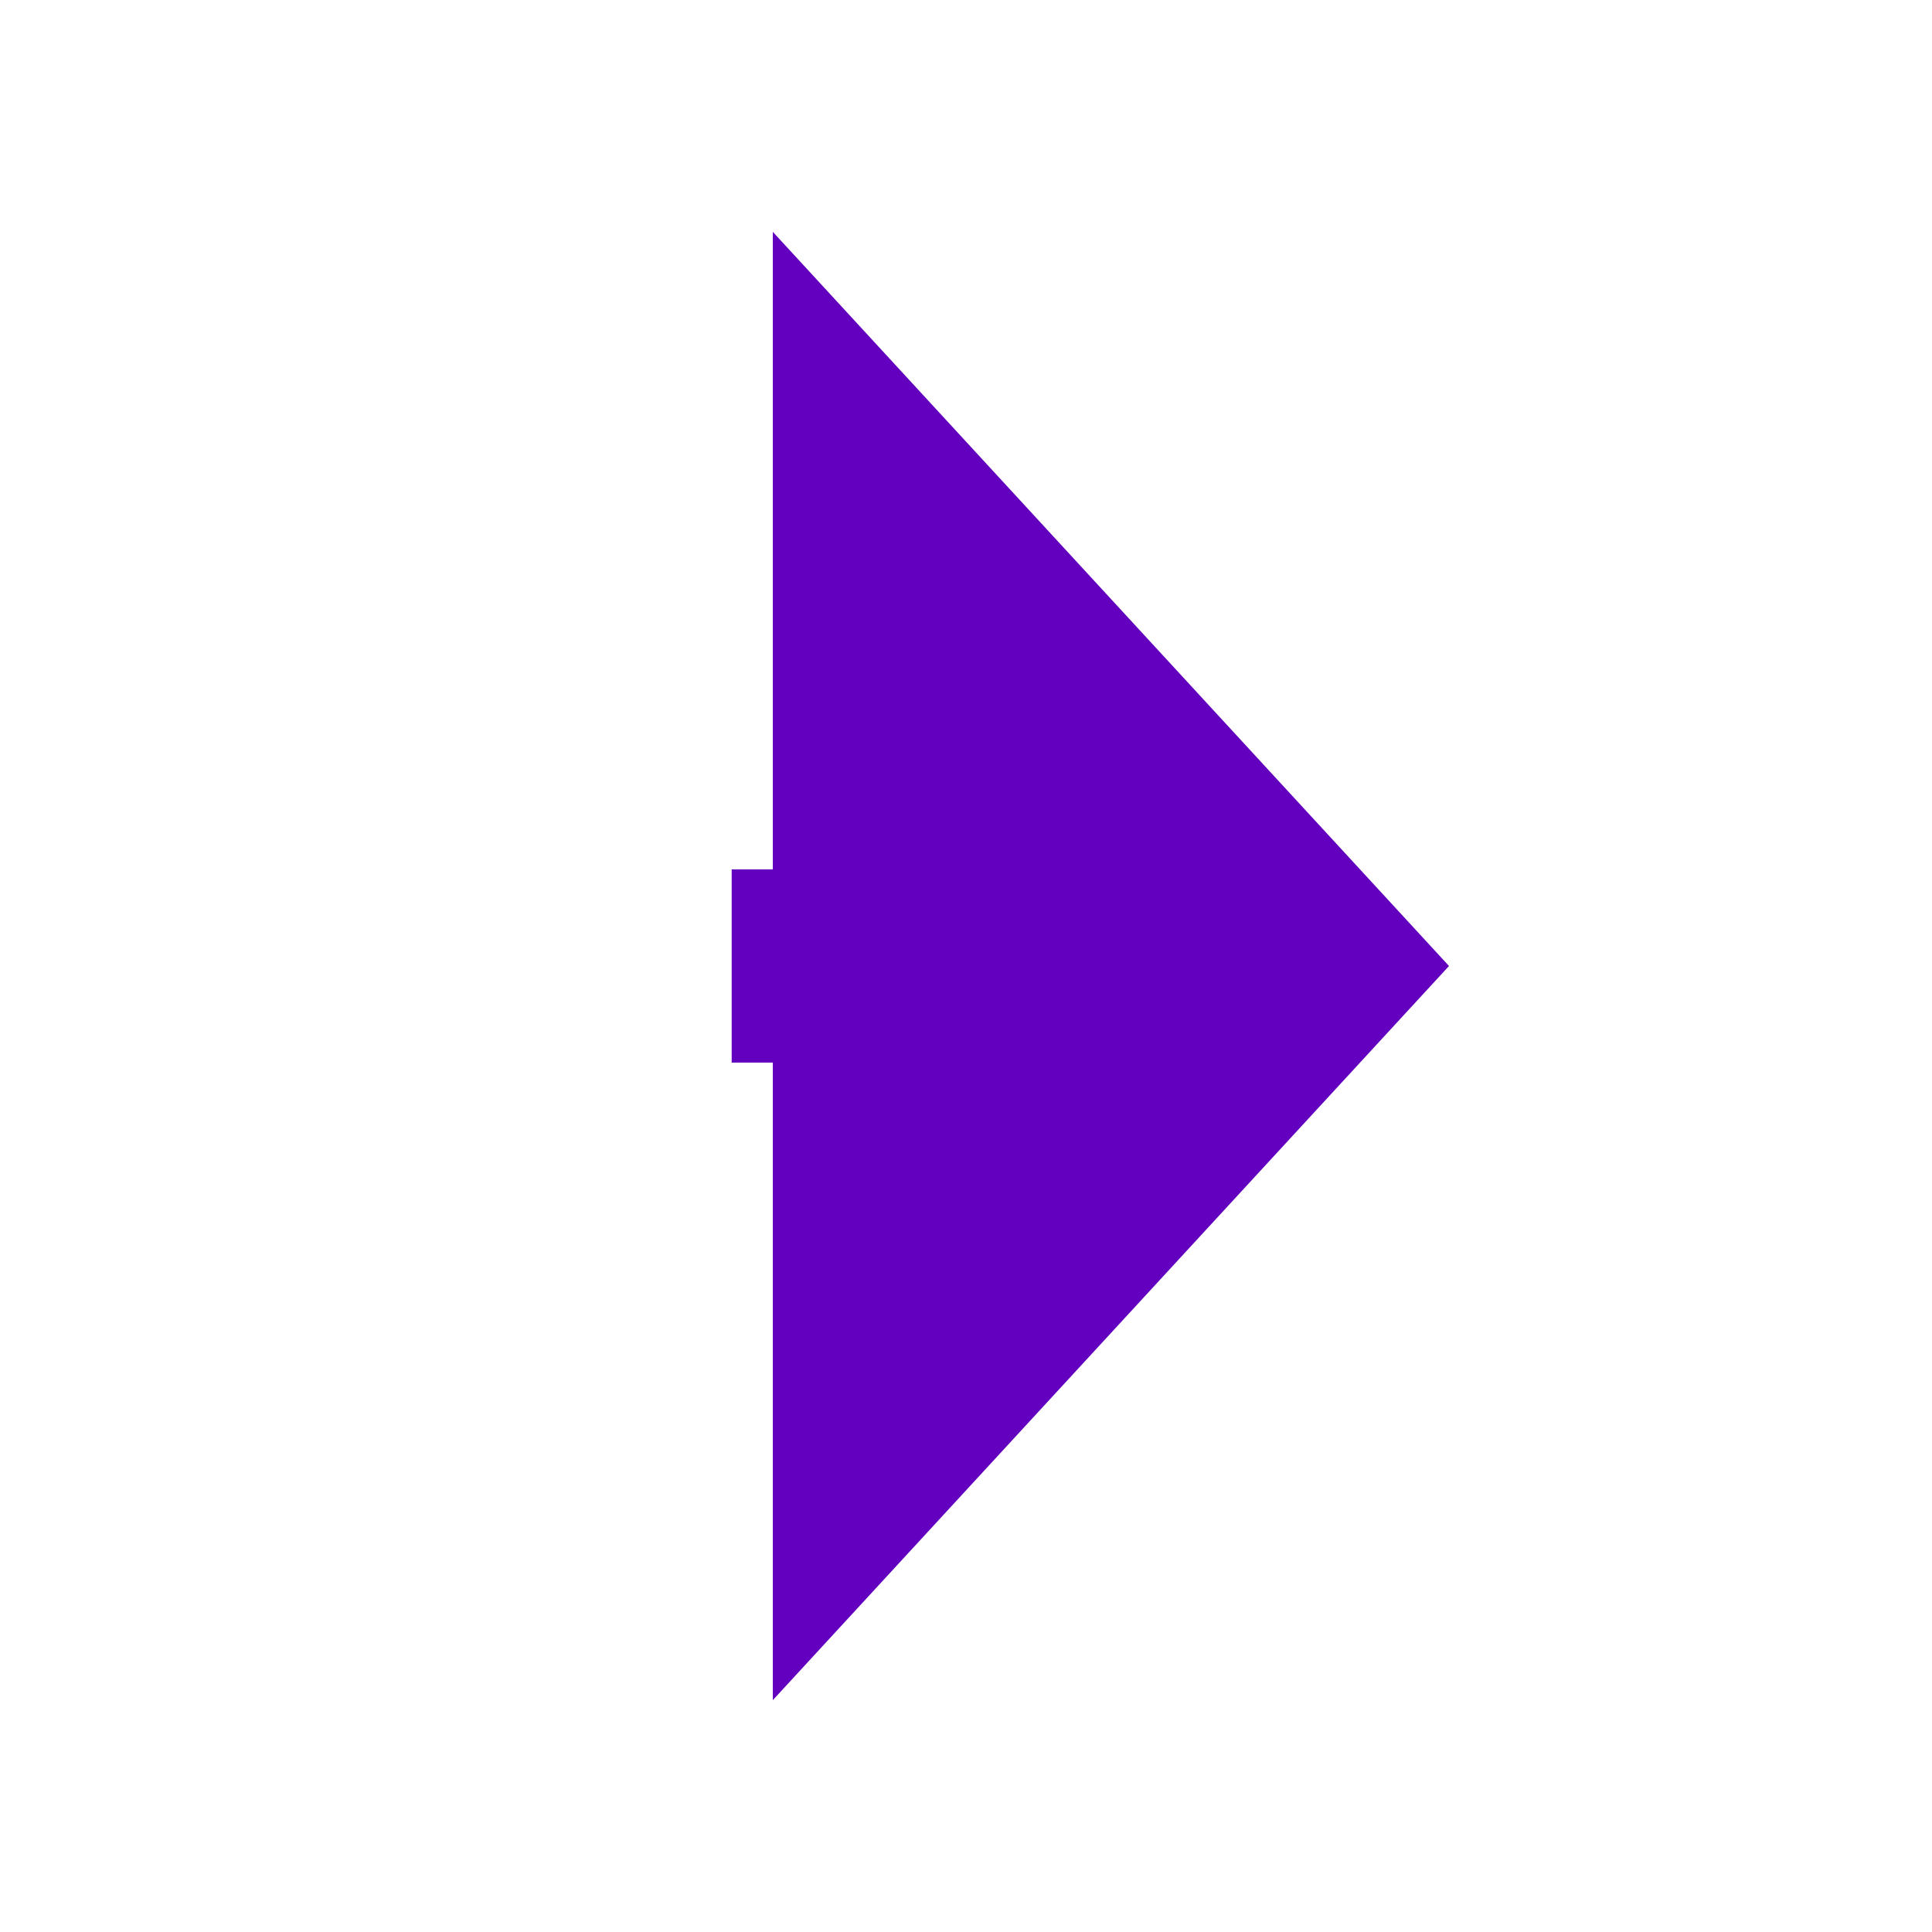
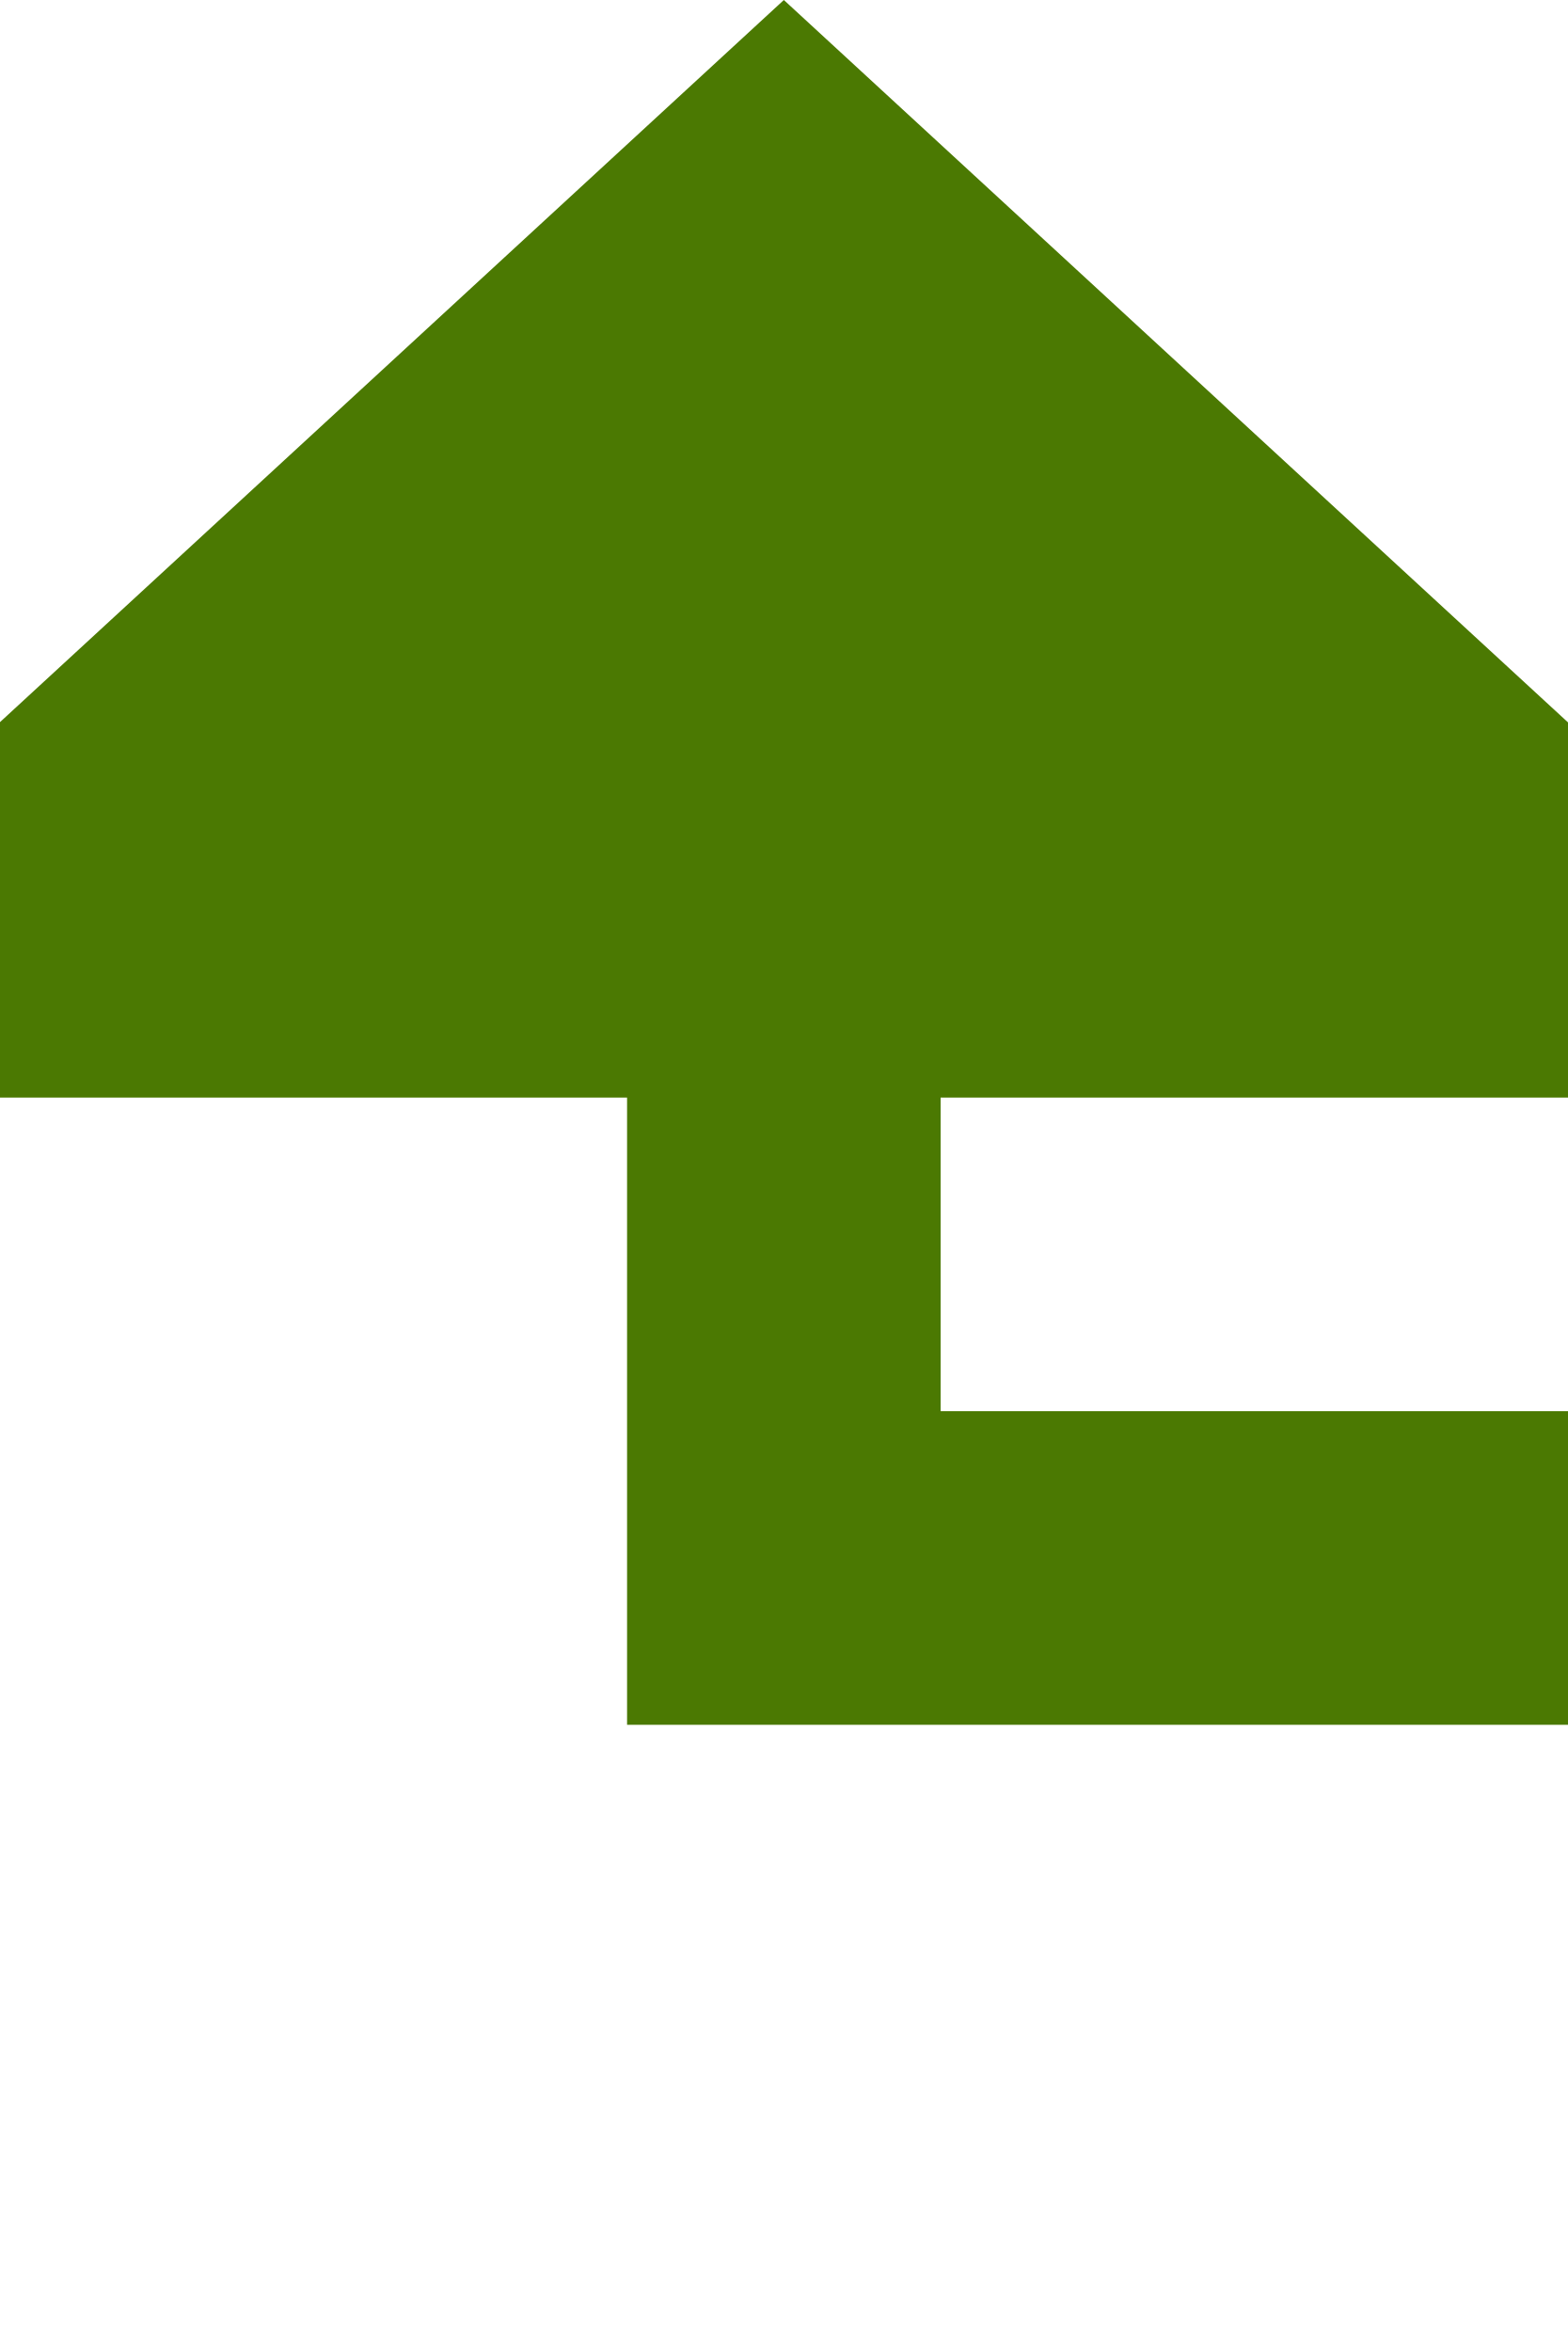
- <svg xmlns="http://www.w3.org/2000/svg" version="1.1" width="20px" height="20px" preserveAspectRatio="xMinYMid meet" viewBox="4427 905  20 18">
-   <path d="M 4294 694  L 4360 694  L 4360 795  A 3 3 0 0 1 4363 798 A 3 3 0 0 1 4360 801 L 4360 914  L 4436 914  " stroke-width="2" stroke-dasharray="18,8" stroke="#6300bf" fill="none" />
-   <path d="M 4435 921.6  L 4442 914  L 4435 906.4  L 4435 921.6  Z " fill-rule="nonzero" fill="#6300bf" stroke="none" />
+ <svg xmlns="http://www.w3.org/2000/svg" version="1.1" width="10px" height="15px" preserveAspectRatio="xMidYMin meet" viewBox="4827 679  8 15">
+   <path d="M 4600 930  L 4856 930  L 4856 801  A 3 3 0 0 0 4859 798 A 3 3 0 0 0 4856 795 L 4856 689  L 4831 689  L 4831 685  " stroke-width="2" stroke-dasharray="18,8" stroke="#4b7902" fill="none" />
+   <path d="M 4838.6 686  L 4831 679  L 4823.4 686  L 4838.6 686  Z " fill-rule="nonzero" fill="#4b7902" stroke="none" />
</svg>
